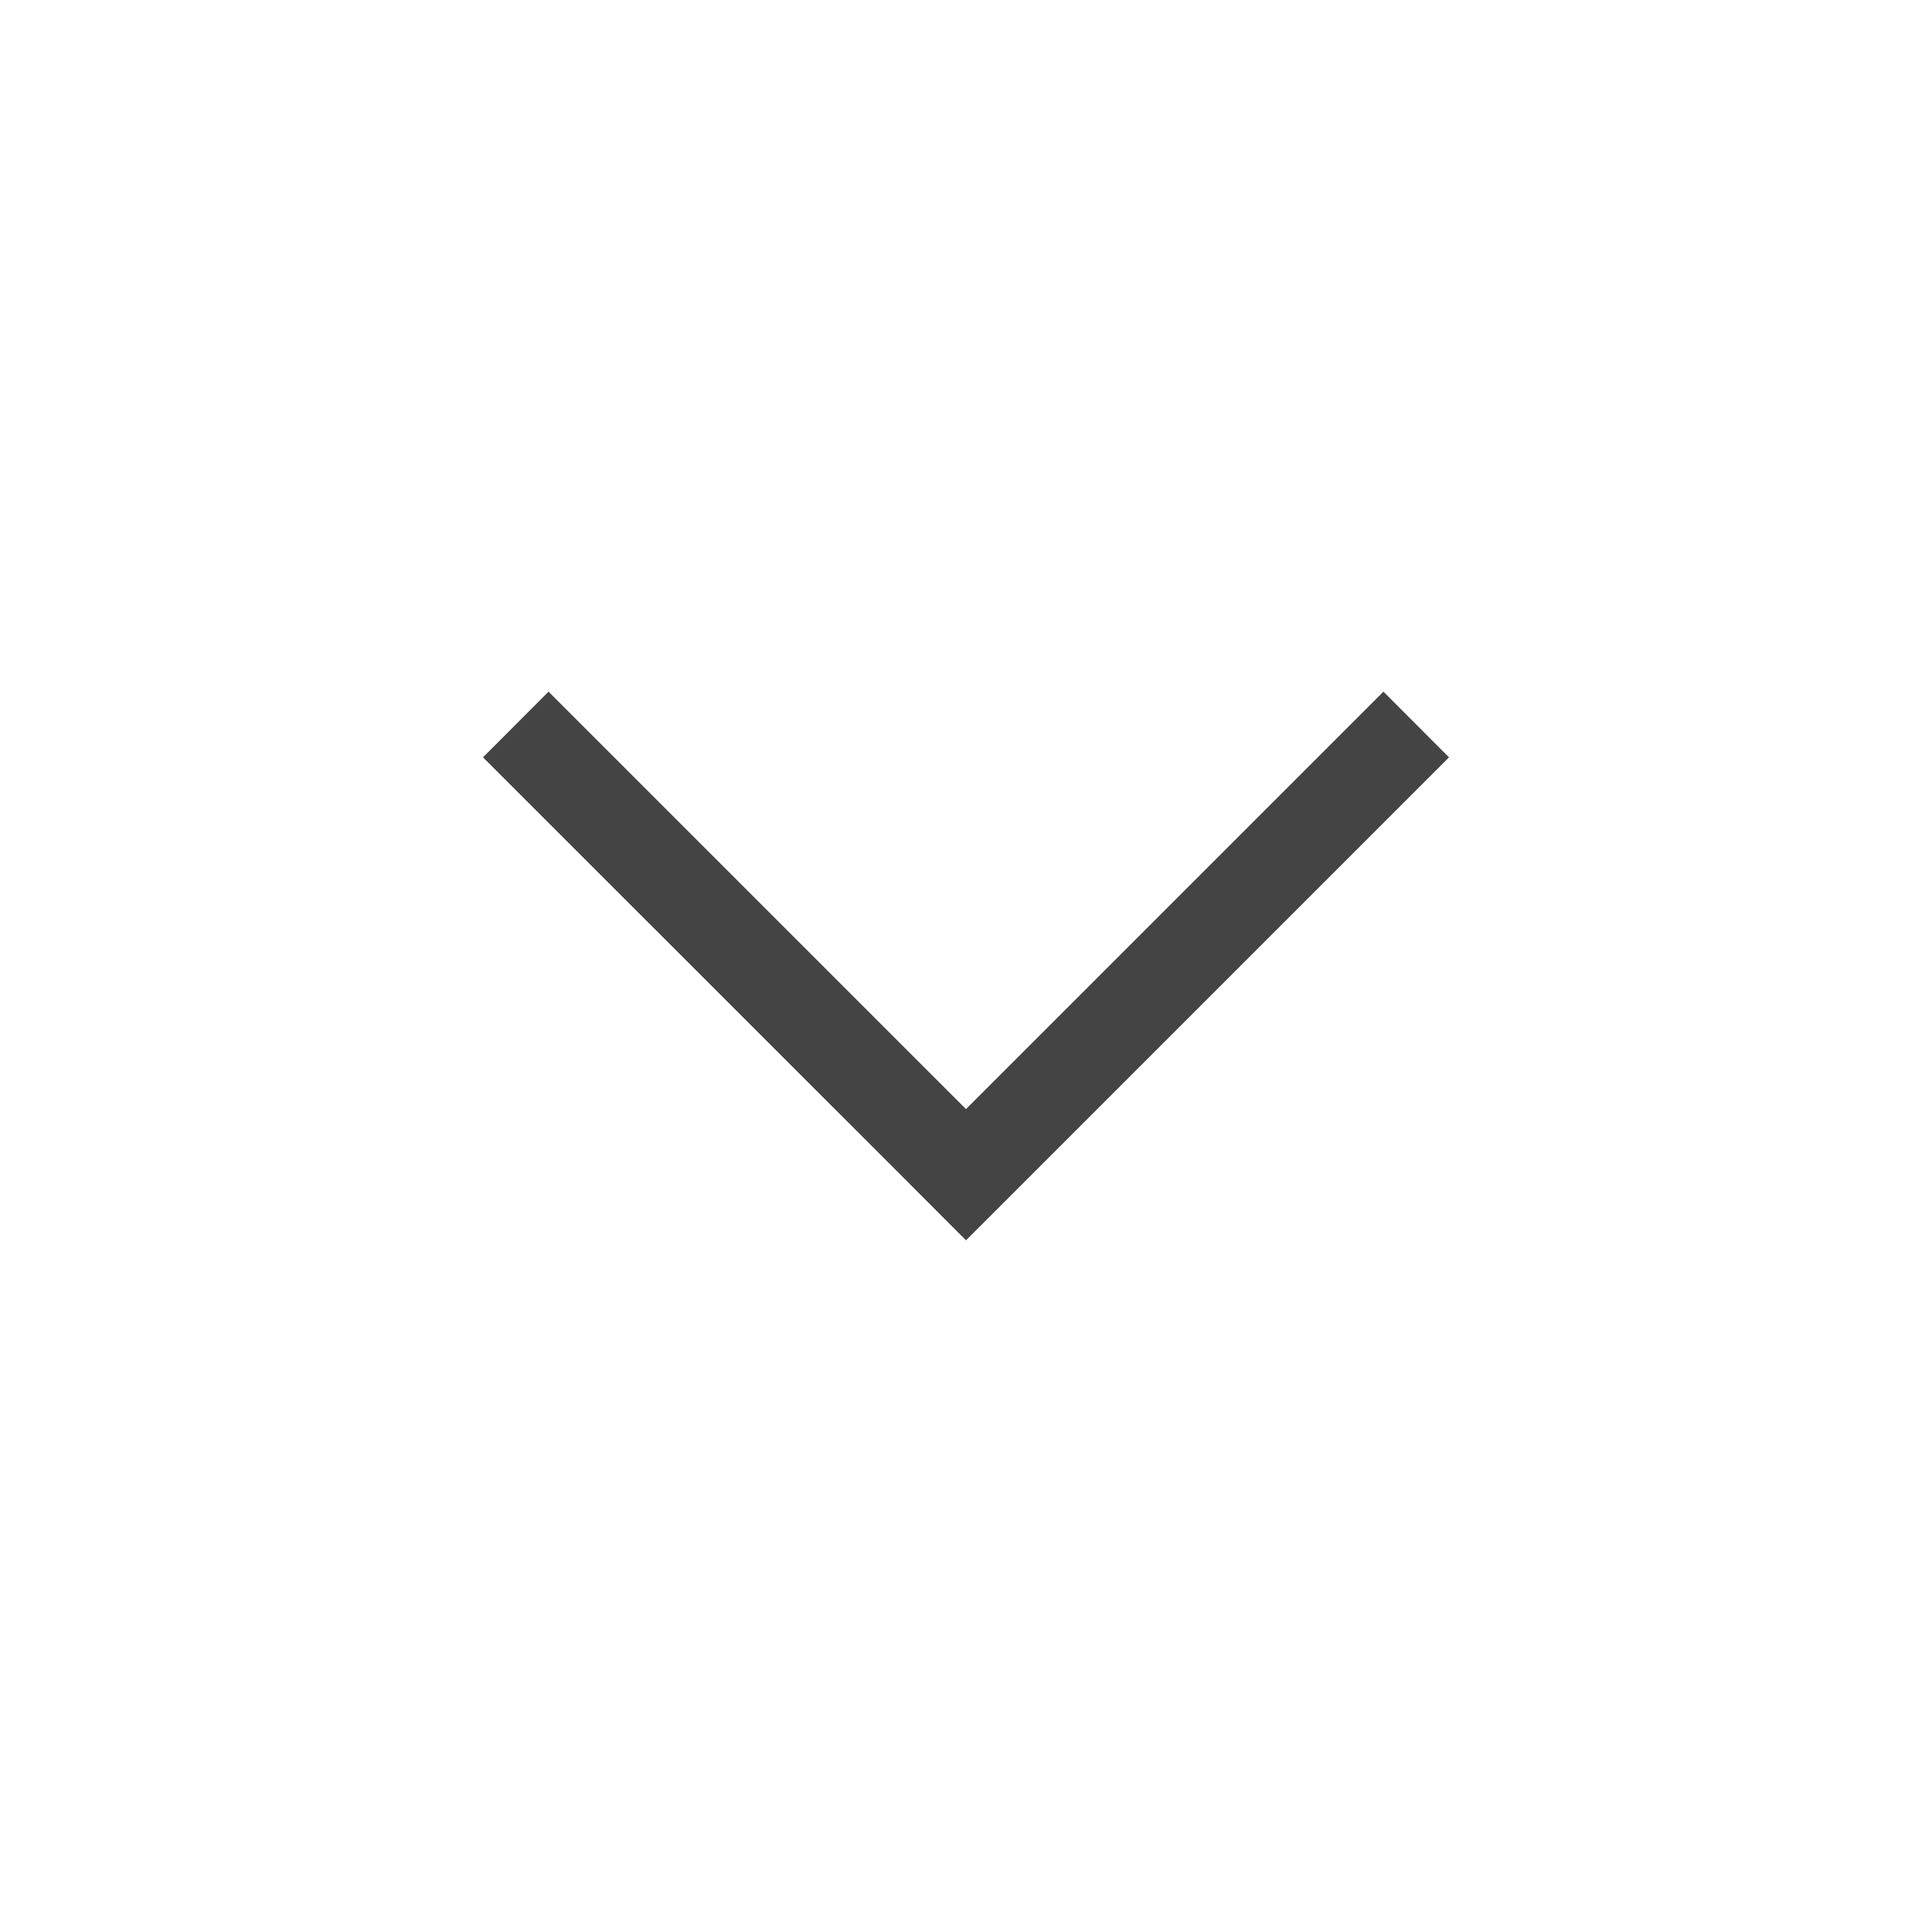
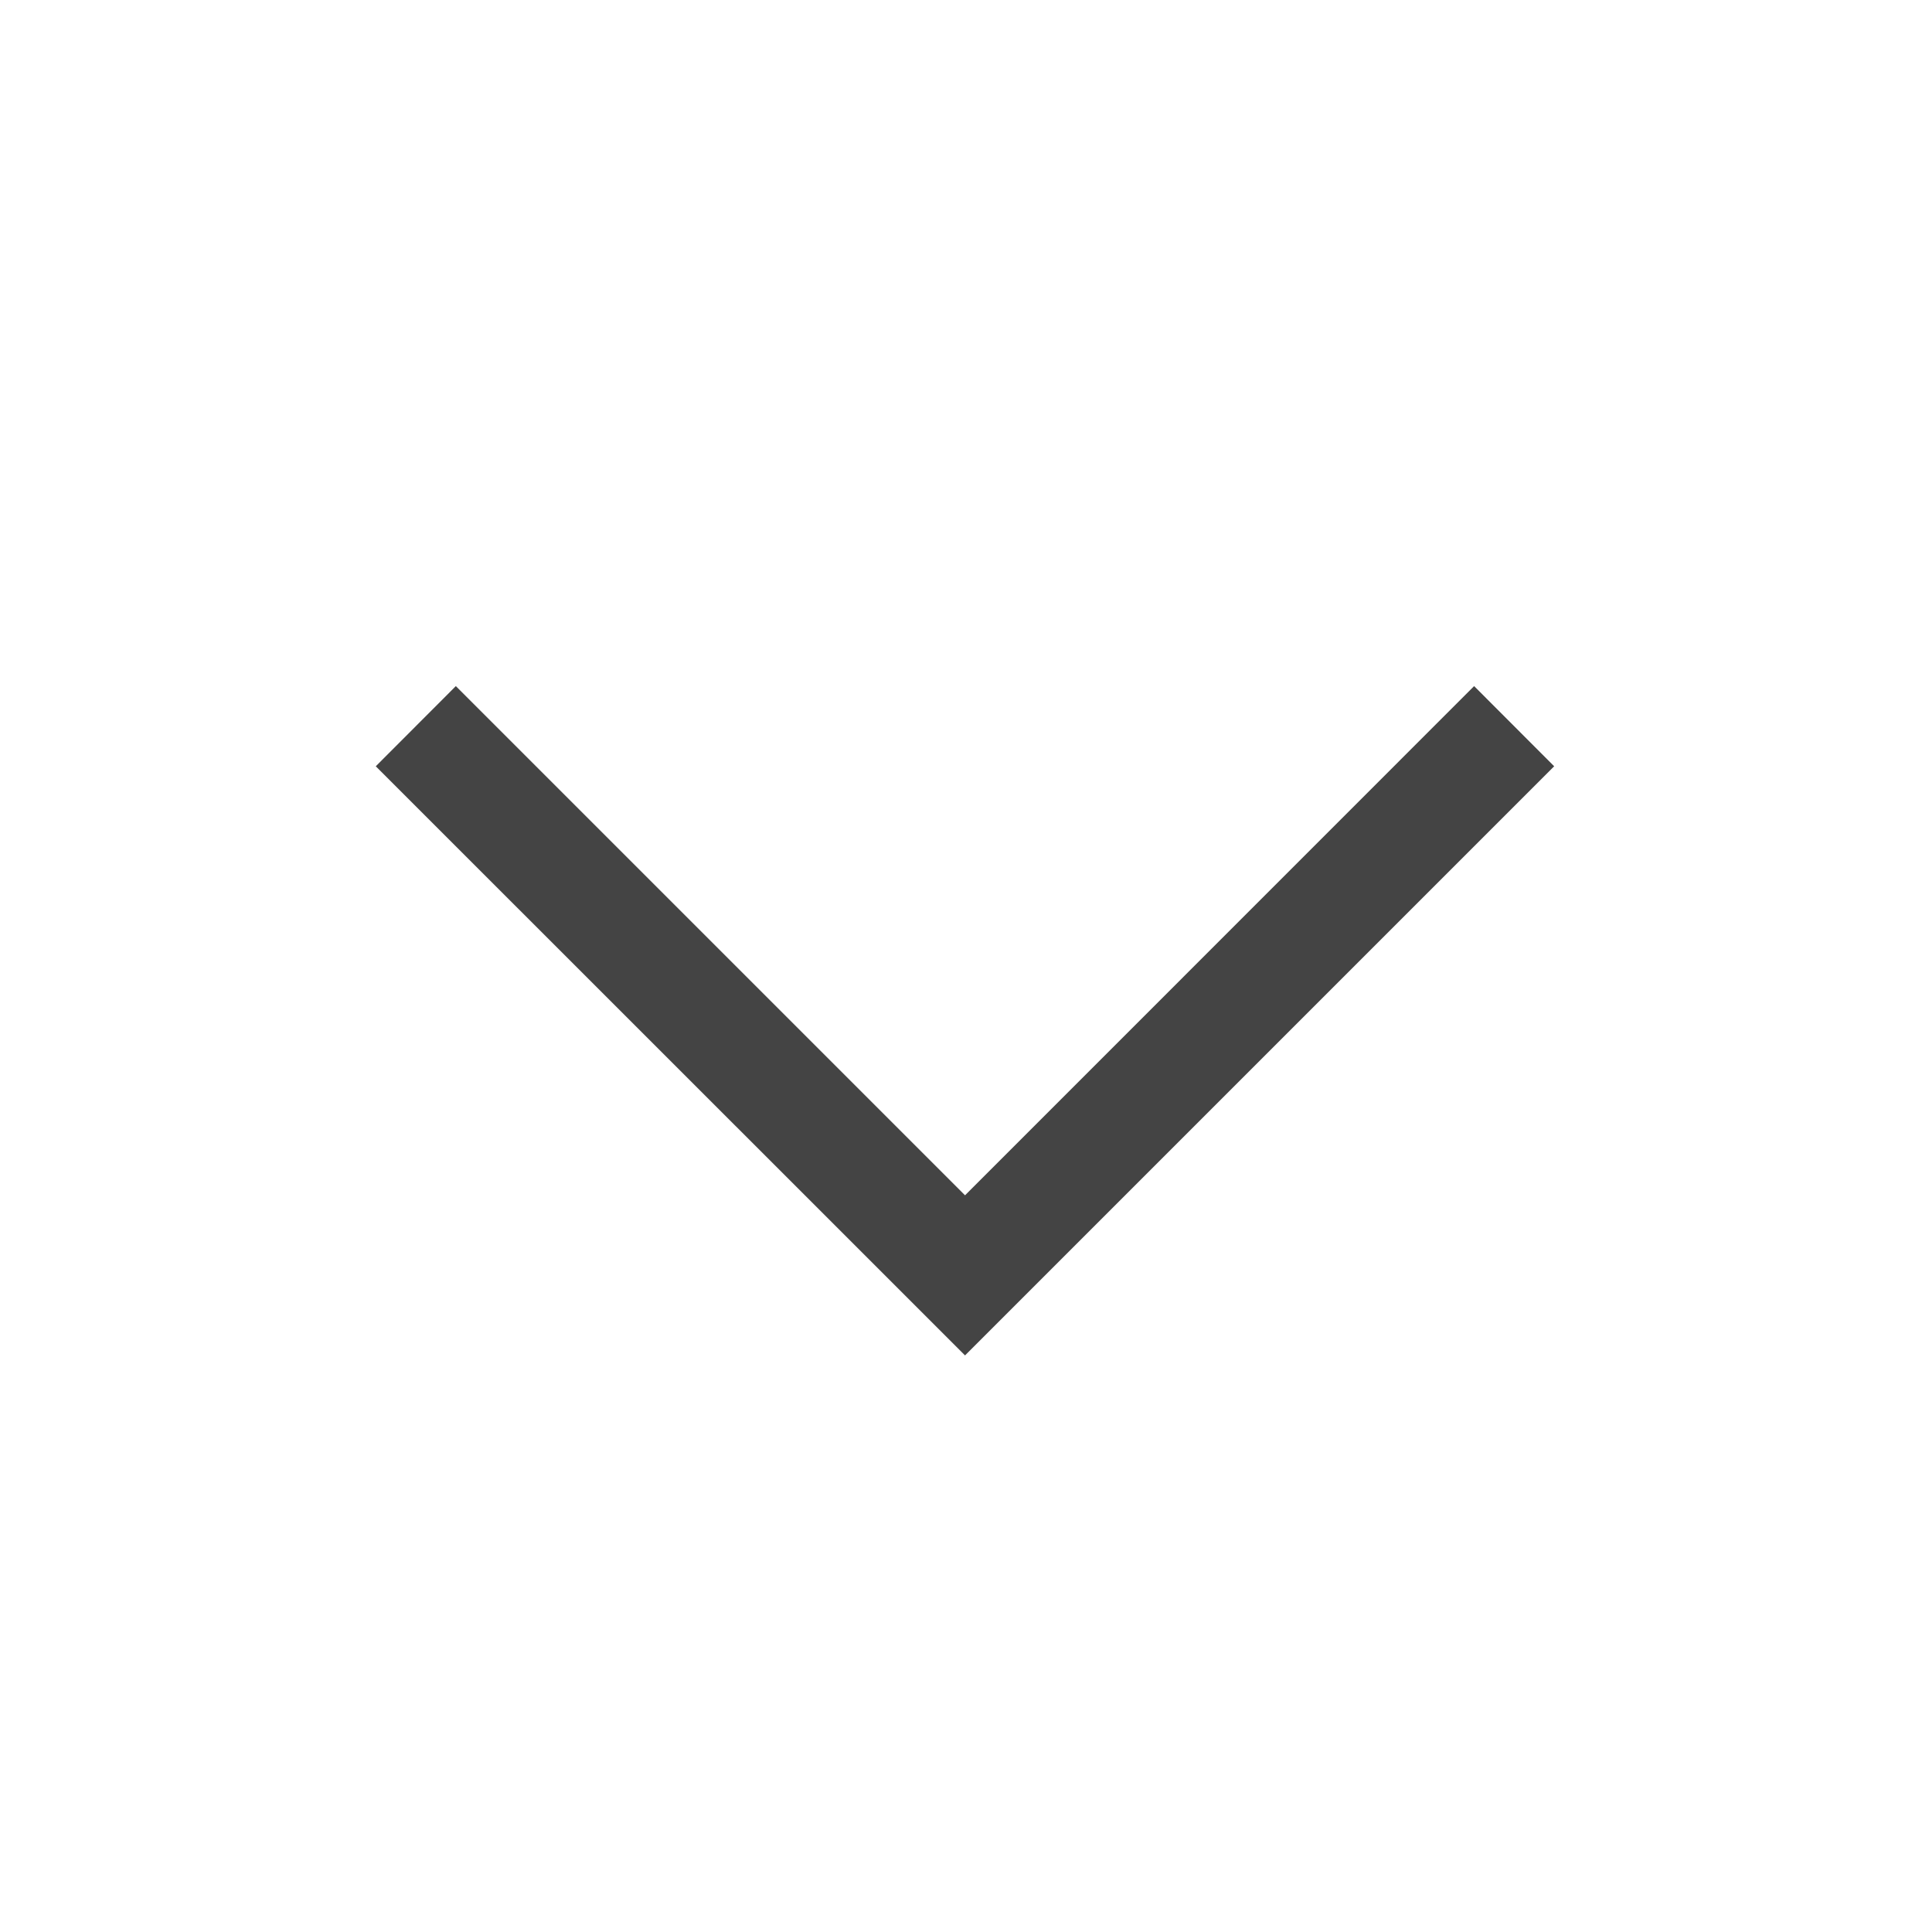
- <svg xmlns="http://www.w3.org/2000/svg" width="16" height="16" viewBox="0 0 16 16" fill="none" version="1.1" id="svg1">
-   <defs id="defs1" />
-   <path style="fill:#444444;fill-opacity:1;stroke-width:0.769" d="M 8,9.185 11.457,5.728 12,6.272 8.544,9.728 C 8.125,10.147 8.463,9.809 8,10.272 7.556,9.827 7.88,10.151 7.457,9.728 L 4,6.272 4.543,5.728 Z" id="path1-5" />
+ <svg xmlns="http://www.w3.org/2000/svg" width="16" height="16" fill="none" version="1.1" viewBox="0 0 16 16">
+   <path d="m7.992 9.899 4.216-4.217 0.663 0.664-4.216 4.216c-0.511 0.511-0.099 0.099-0.663 0.663-0.542-0.542-0.147-0.147-0.663-0.663l-4.217-4.216 0.663-0.664z" fill="#444444" stroke-width=".938" />
</svg>
